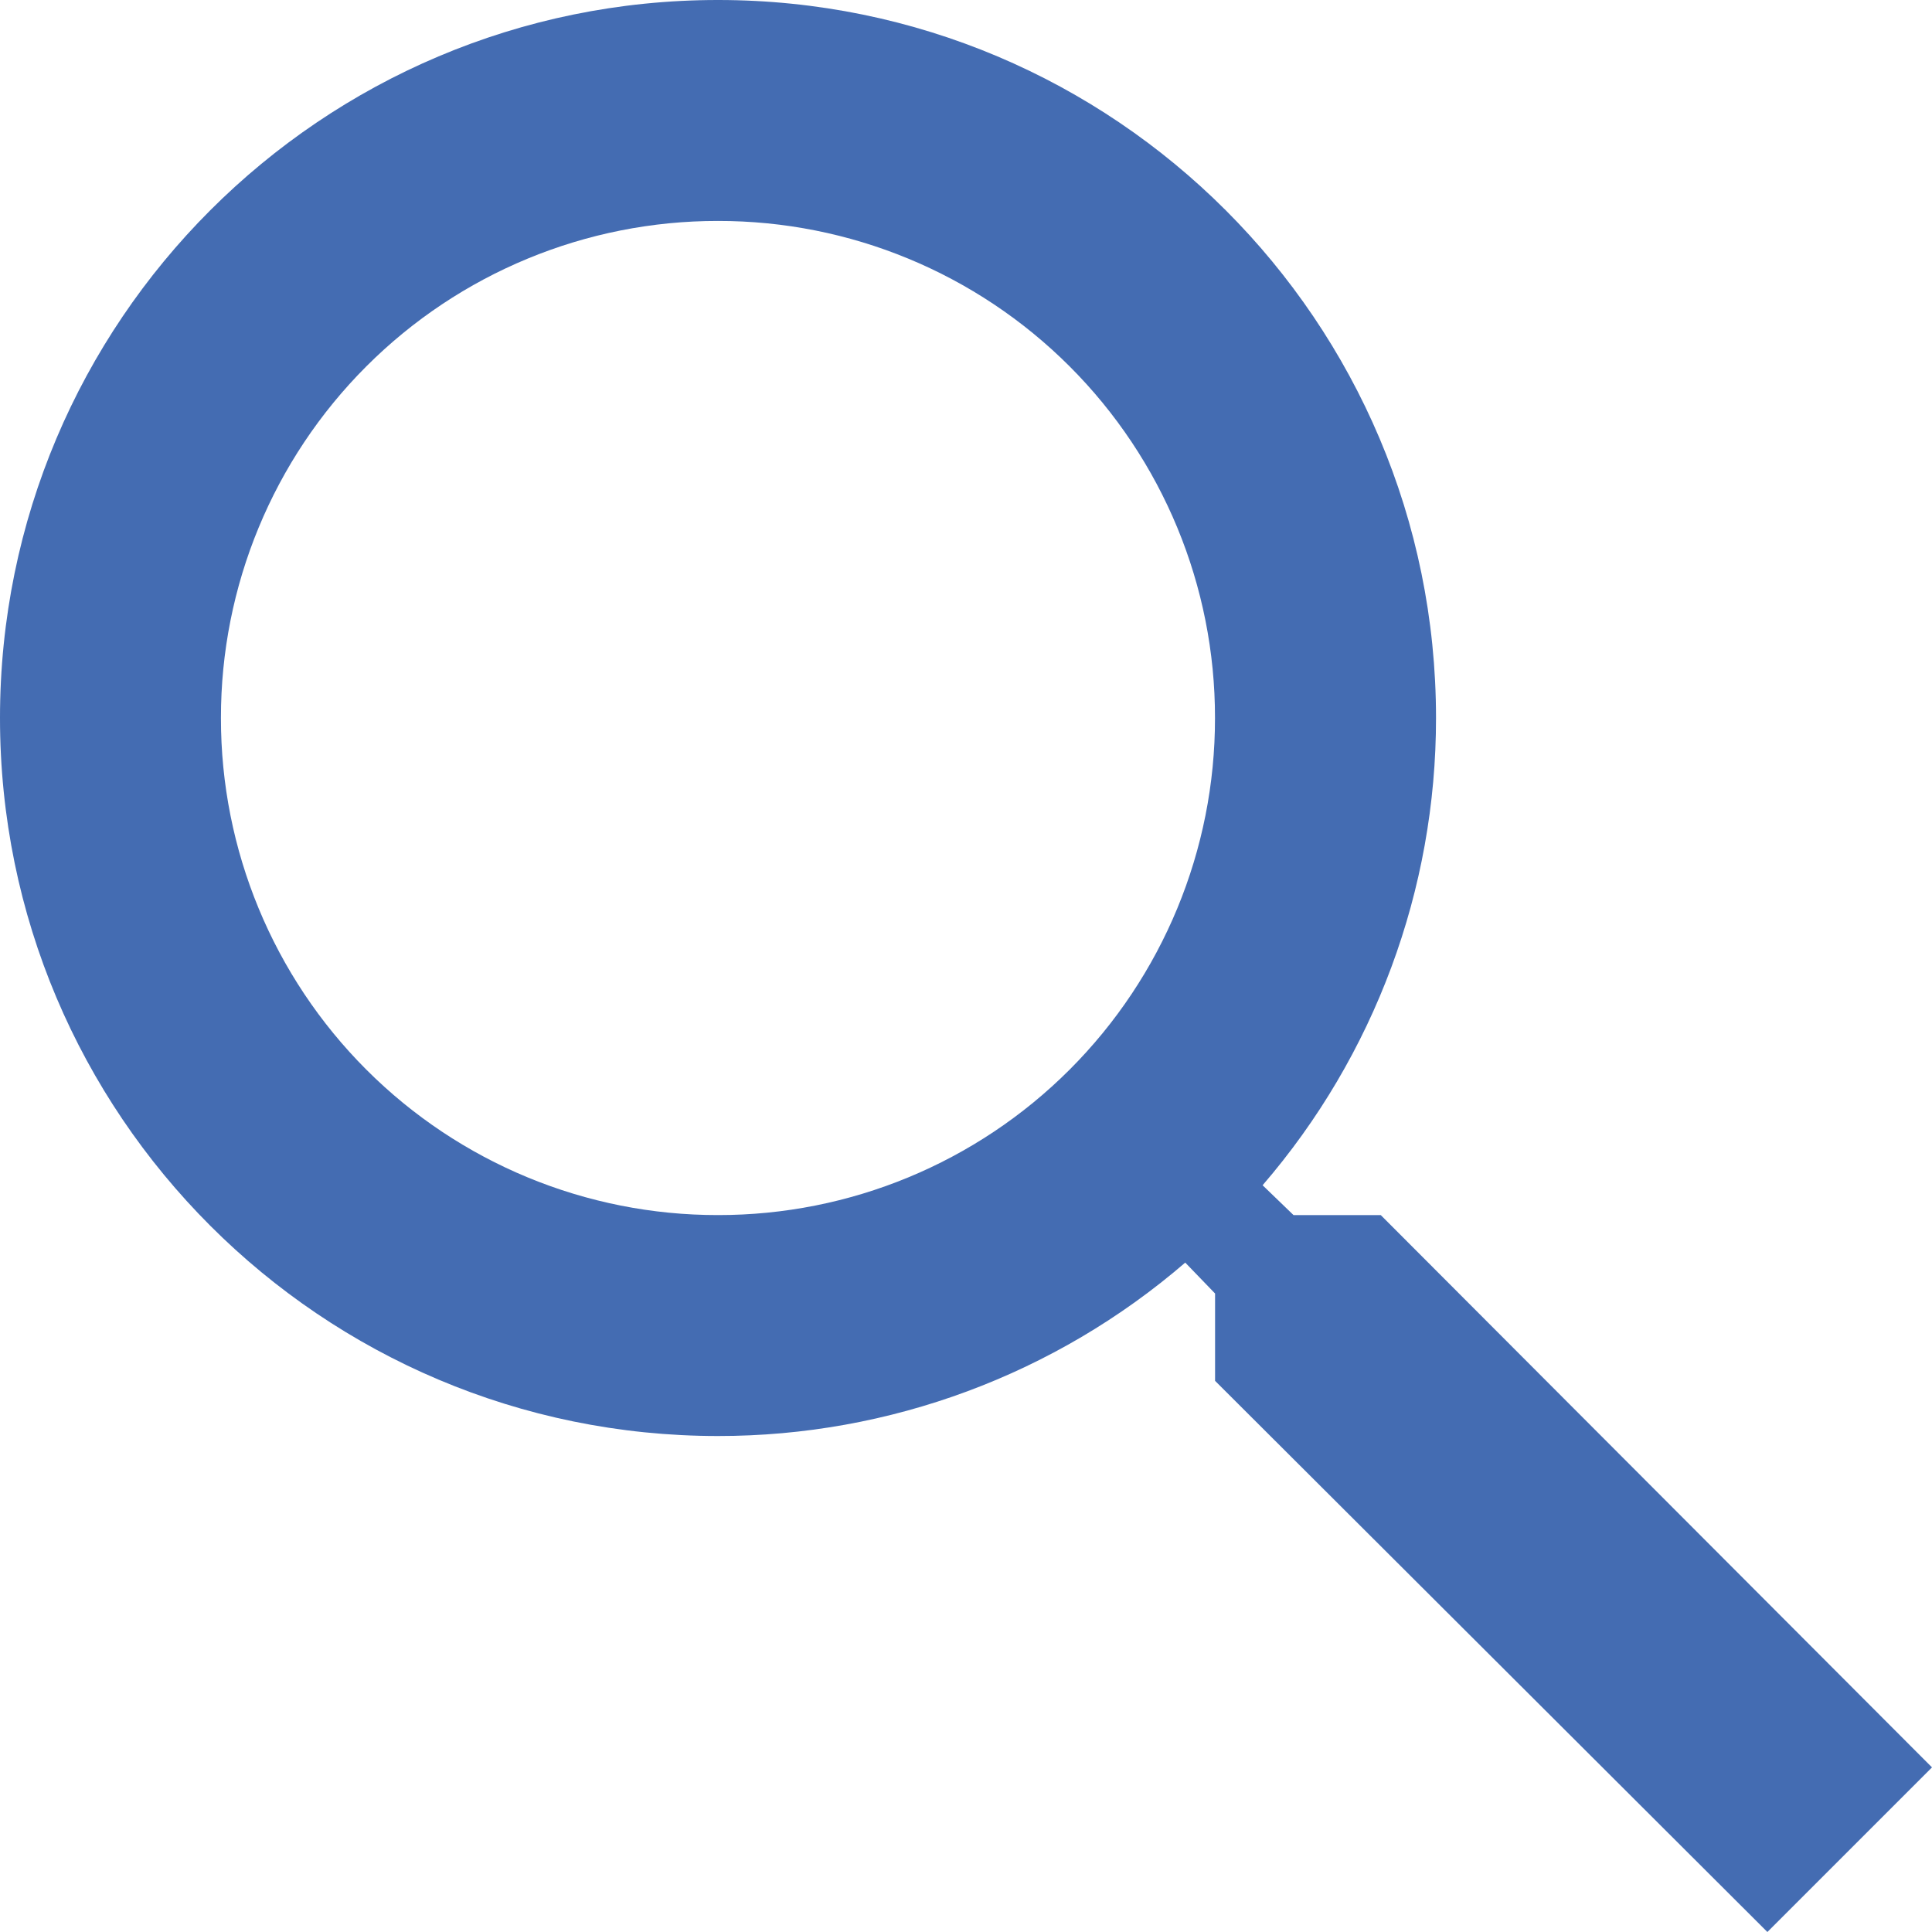
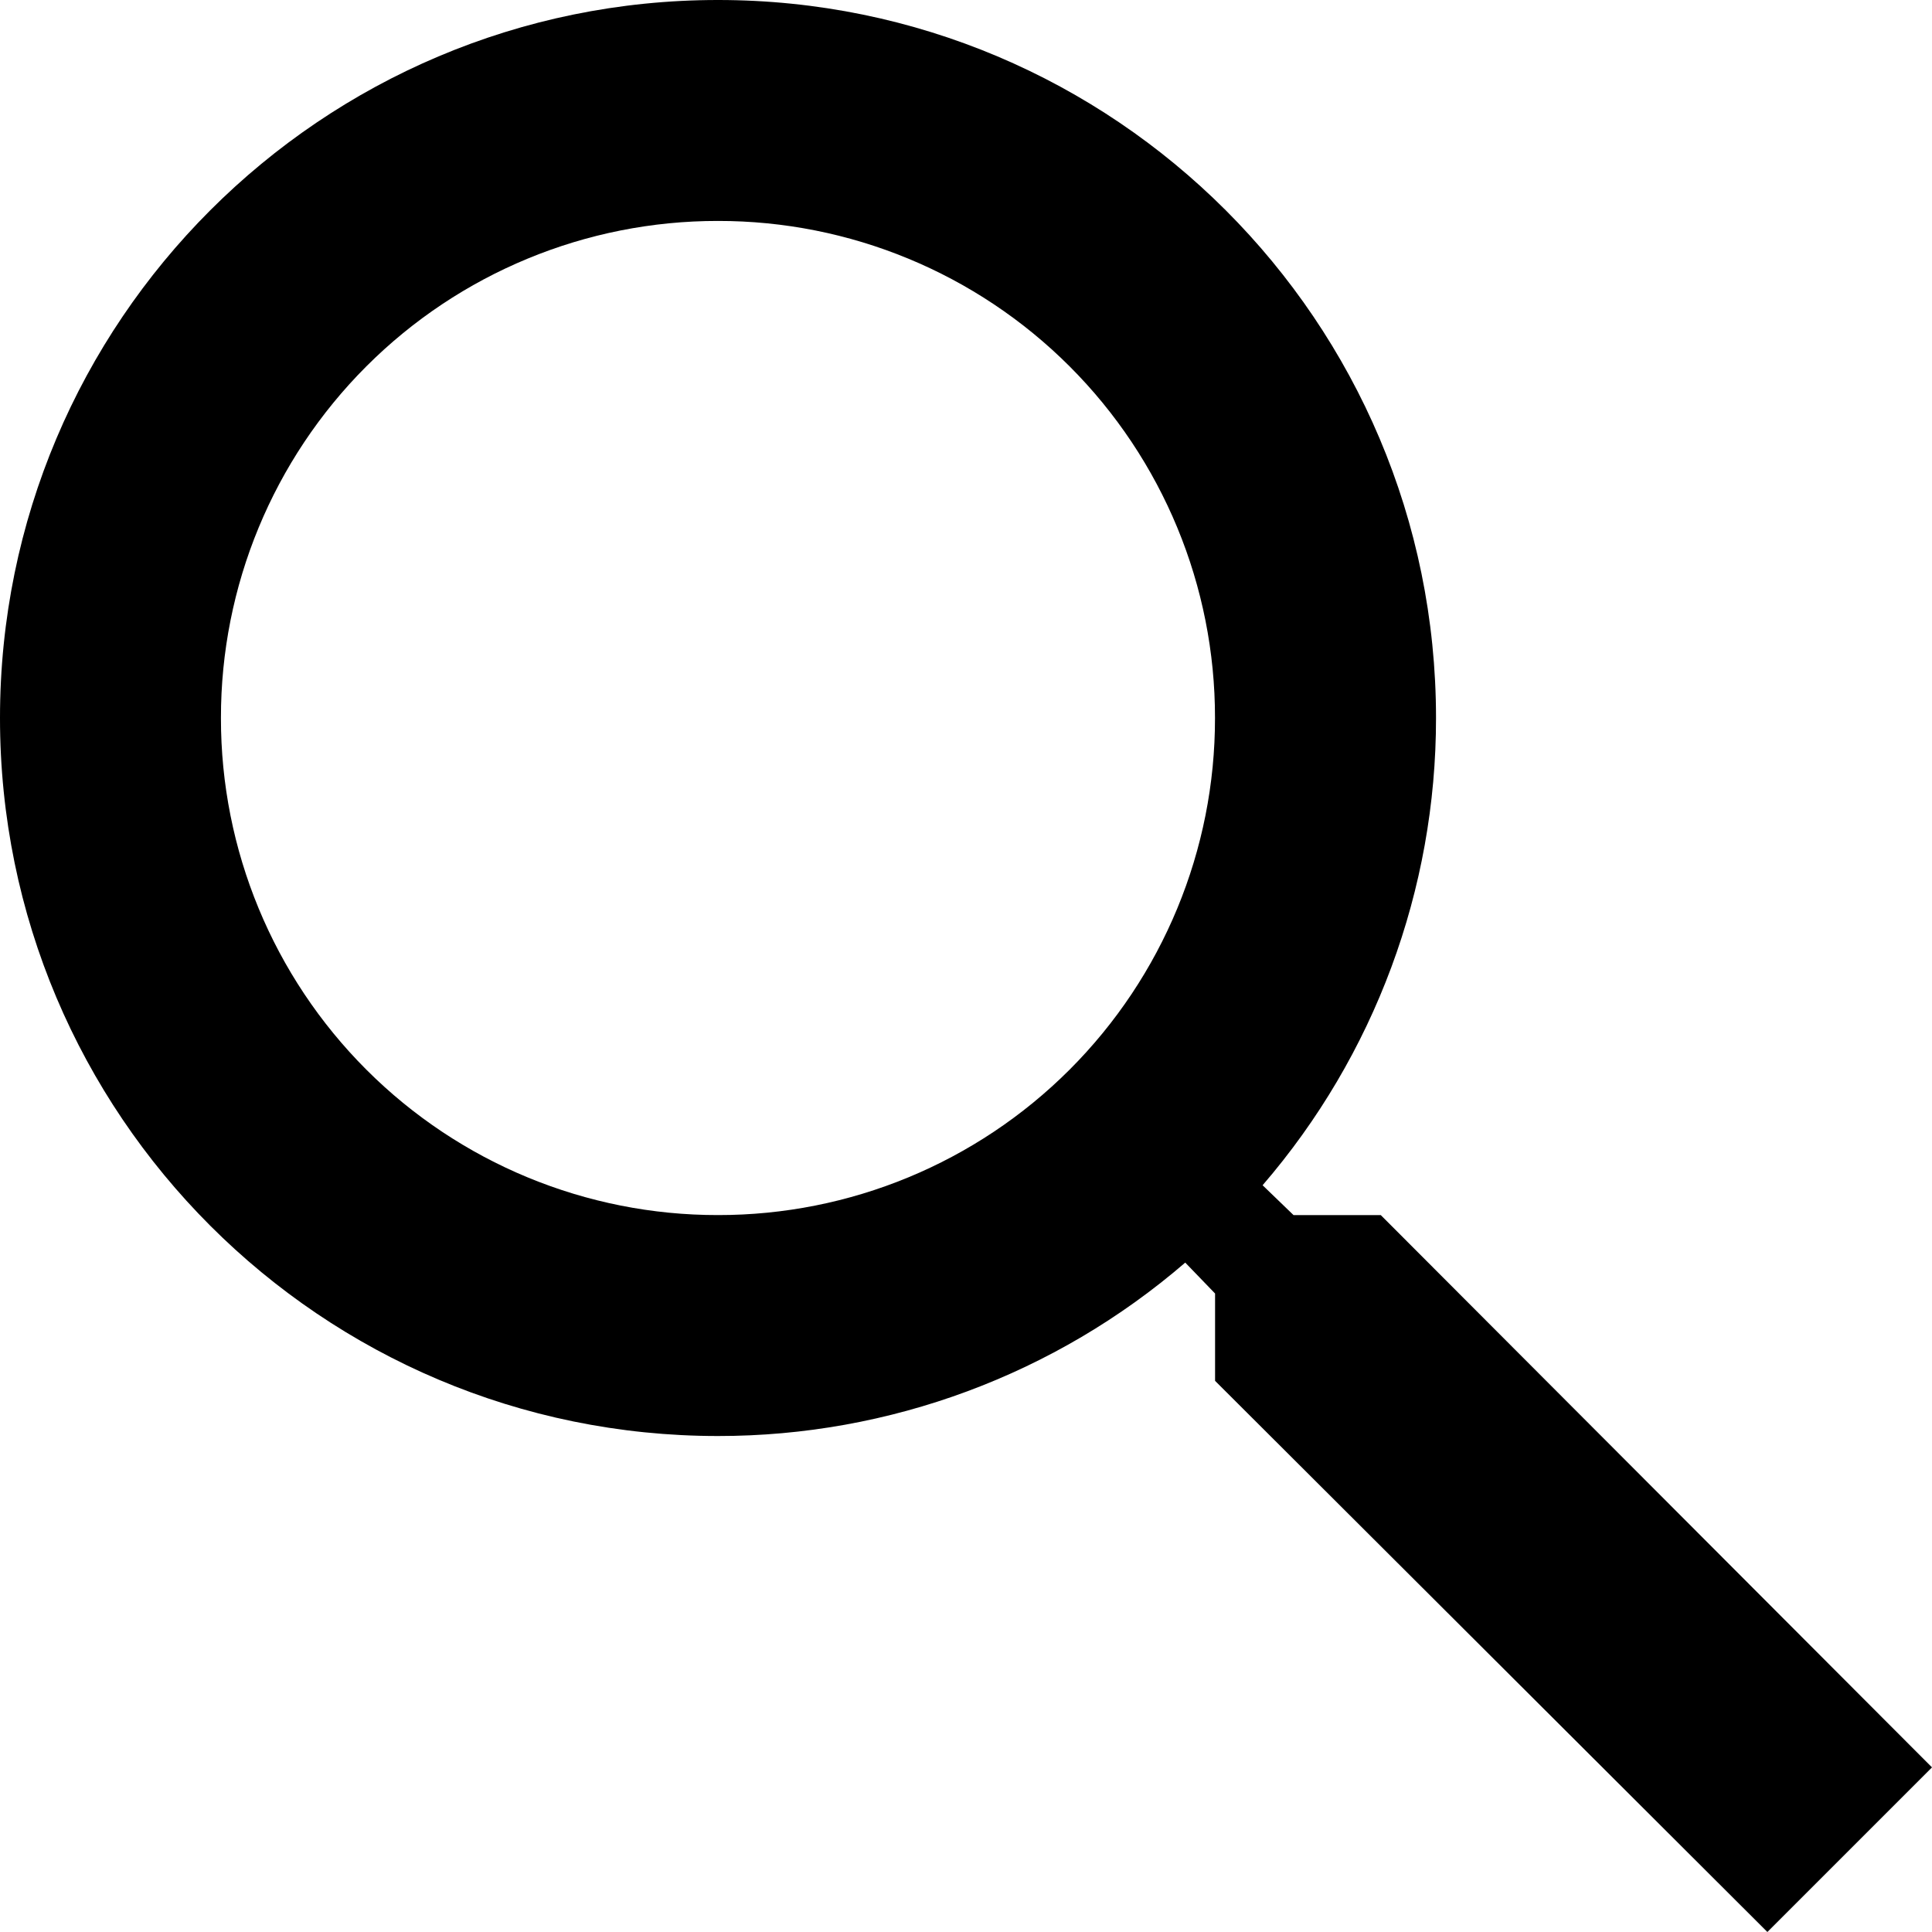
- <svg xmlns="http://www.w3.org/2000/svg" viewBox="0 0 25 25" fill="none">
-   <path d="M17.867 15.723h-1.129l-.4-.386a9.25 9.25 0 002.244-6.046A9.29 9.29 0 009.291 0 9.29 9.29 0 000 9.291a9.29 9.29 0 009.291 9.291 9.25 9.25 0 006.046-2.244l.386.4v1.13L22.87 25 25 22.87l-7.133-7.147zm-8.576 0a6.424 6.424 0 01-6.432-6.432A6.424 6.424 0 019.29 2.859a6.424 6.424 0 016.432 6.432 6.424 6.424 0 01-6.432 6.432z" fill="#446CB2" />
+ <svg xmlns="http://www.w3.org/2000/svg" viewBox="0 0 25 25">
+   <path d="M17.867 15.723h-1.129l-.4-.386a9.25 9.25 0 002.244-6.046A9.29 9.29 0 009.291 0 9.29 9.29 0 000 9.291a9.29 9.29 0 009.291 9.291 9.25 9.25 0 006.046-2.244l.386.4v1.13L22.87 25 25 22.87l-7.133-7.147zm-8.576 0a6.424 6.424 0 01-6.432-6.432A6.424 6.424 0 019.29 2.859a6.424 6.424 0 016.432 6.432 6.424 6.424 0 01-6.432 6.432z" />
</svg>
